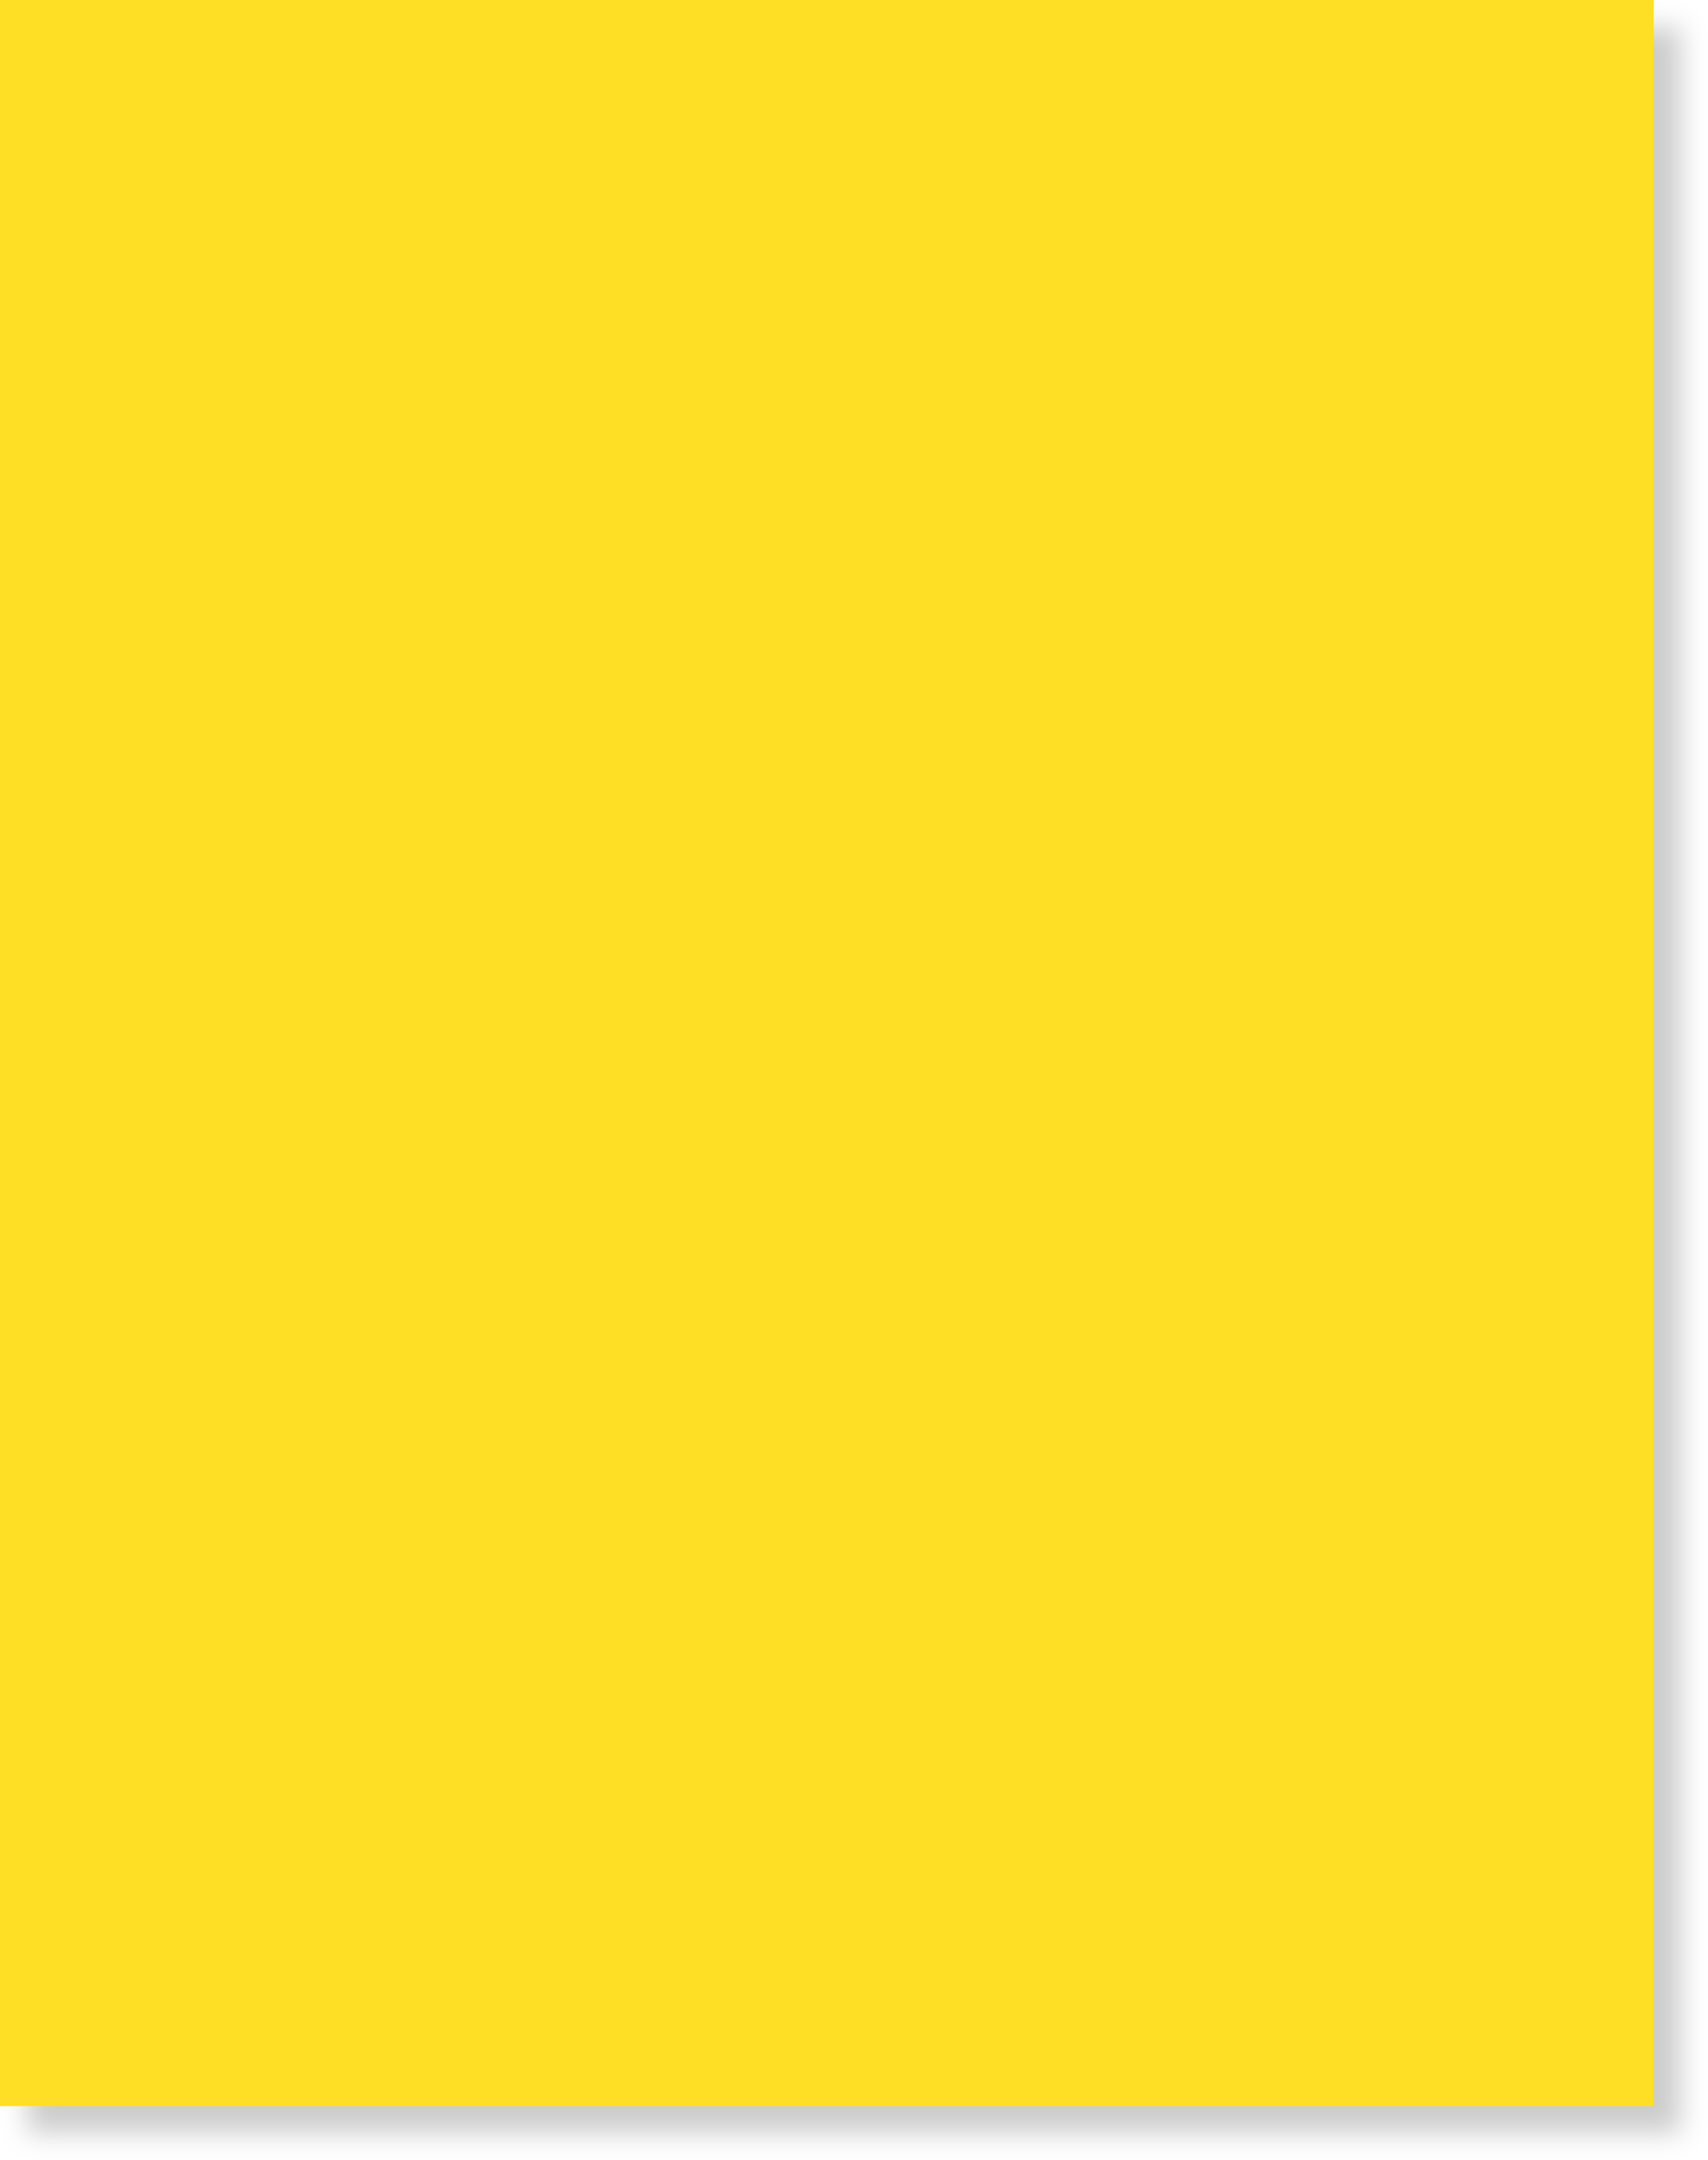
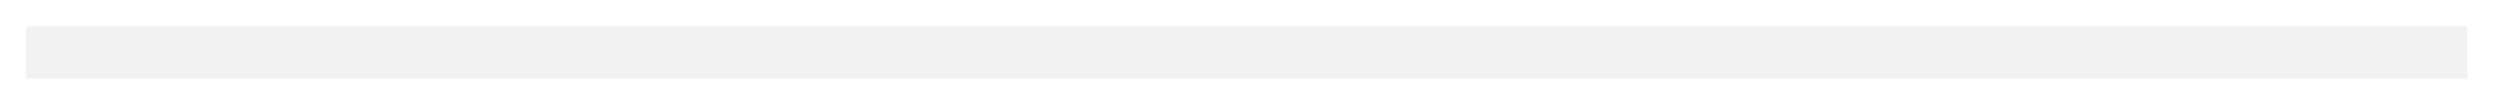
- <svg xmlns="http://www.w3.org/2000/svg" xmlns:xlink="http://www.w3.org/1999/xlink" version="1.1" width="317px" height="401px">
-   <defs>
-     <filter x="855px" y="984px" width="317px" height="401px" filterUnits="userSpaceOnUse" id="filter42">
-       <feOffset dx="5" dy="5" in="SourceAlpha" result="shadowOffsetInner" />
-       <feGaussianBlur stdDeviation="2.5" in="shadowOffsetInner" result="shadowGaussian" />
-       <feComposite in2="shadowGaussian" operator="atop" in="SourceAlpha" result="shadowComposite" />
-       <feColorMatrix type="matrix" values="0 0 0 0 0  0 0 0 0 0  0 0 0 0 0  0 0 0 0.2 0  " in="shadowComposite" />
-     </filter>
-     <g id="widget43">
-       <path d="M 0 391  L 0 0  L 307 0  L 307 391  L 70.167 391  L 0 391  Z " fill-rule="nonzero" fill="#ffdf25" stroke="none" transform="matrix(1 0 0 1 855 984 )" />
-     </g>
-   </defs>
-   <g transform="matrix(1 0 0 1 -855 -984 )">
-     <use xlink:href="#widget43" filter="url(#filter42)" />
-     <use xlink:href="#widget43" />
+ <svg xmlns="http://www.w3.org/2000/svg" version="1.1" width="381px" height="17px">
+   <g transform="matrix(1 0 0 1 4 -1829 )">
+     <path d="M 0 1837  L 372 1837  " stroke-width="8" stroke="#f2f2f2" fill="none" />
  </g>
</svg>
